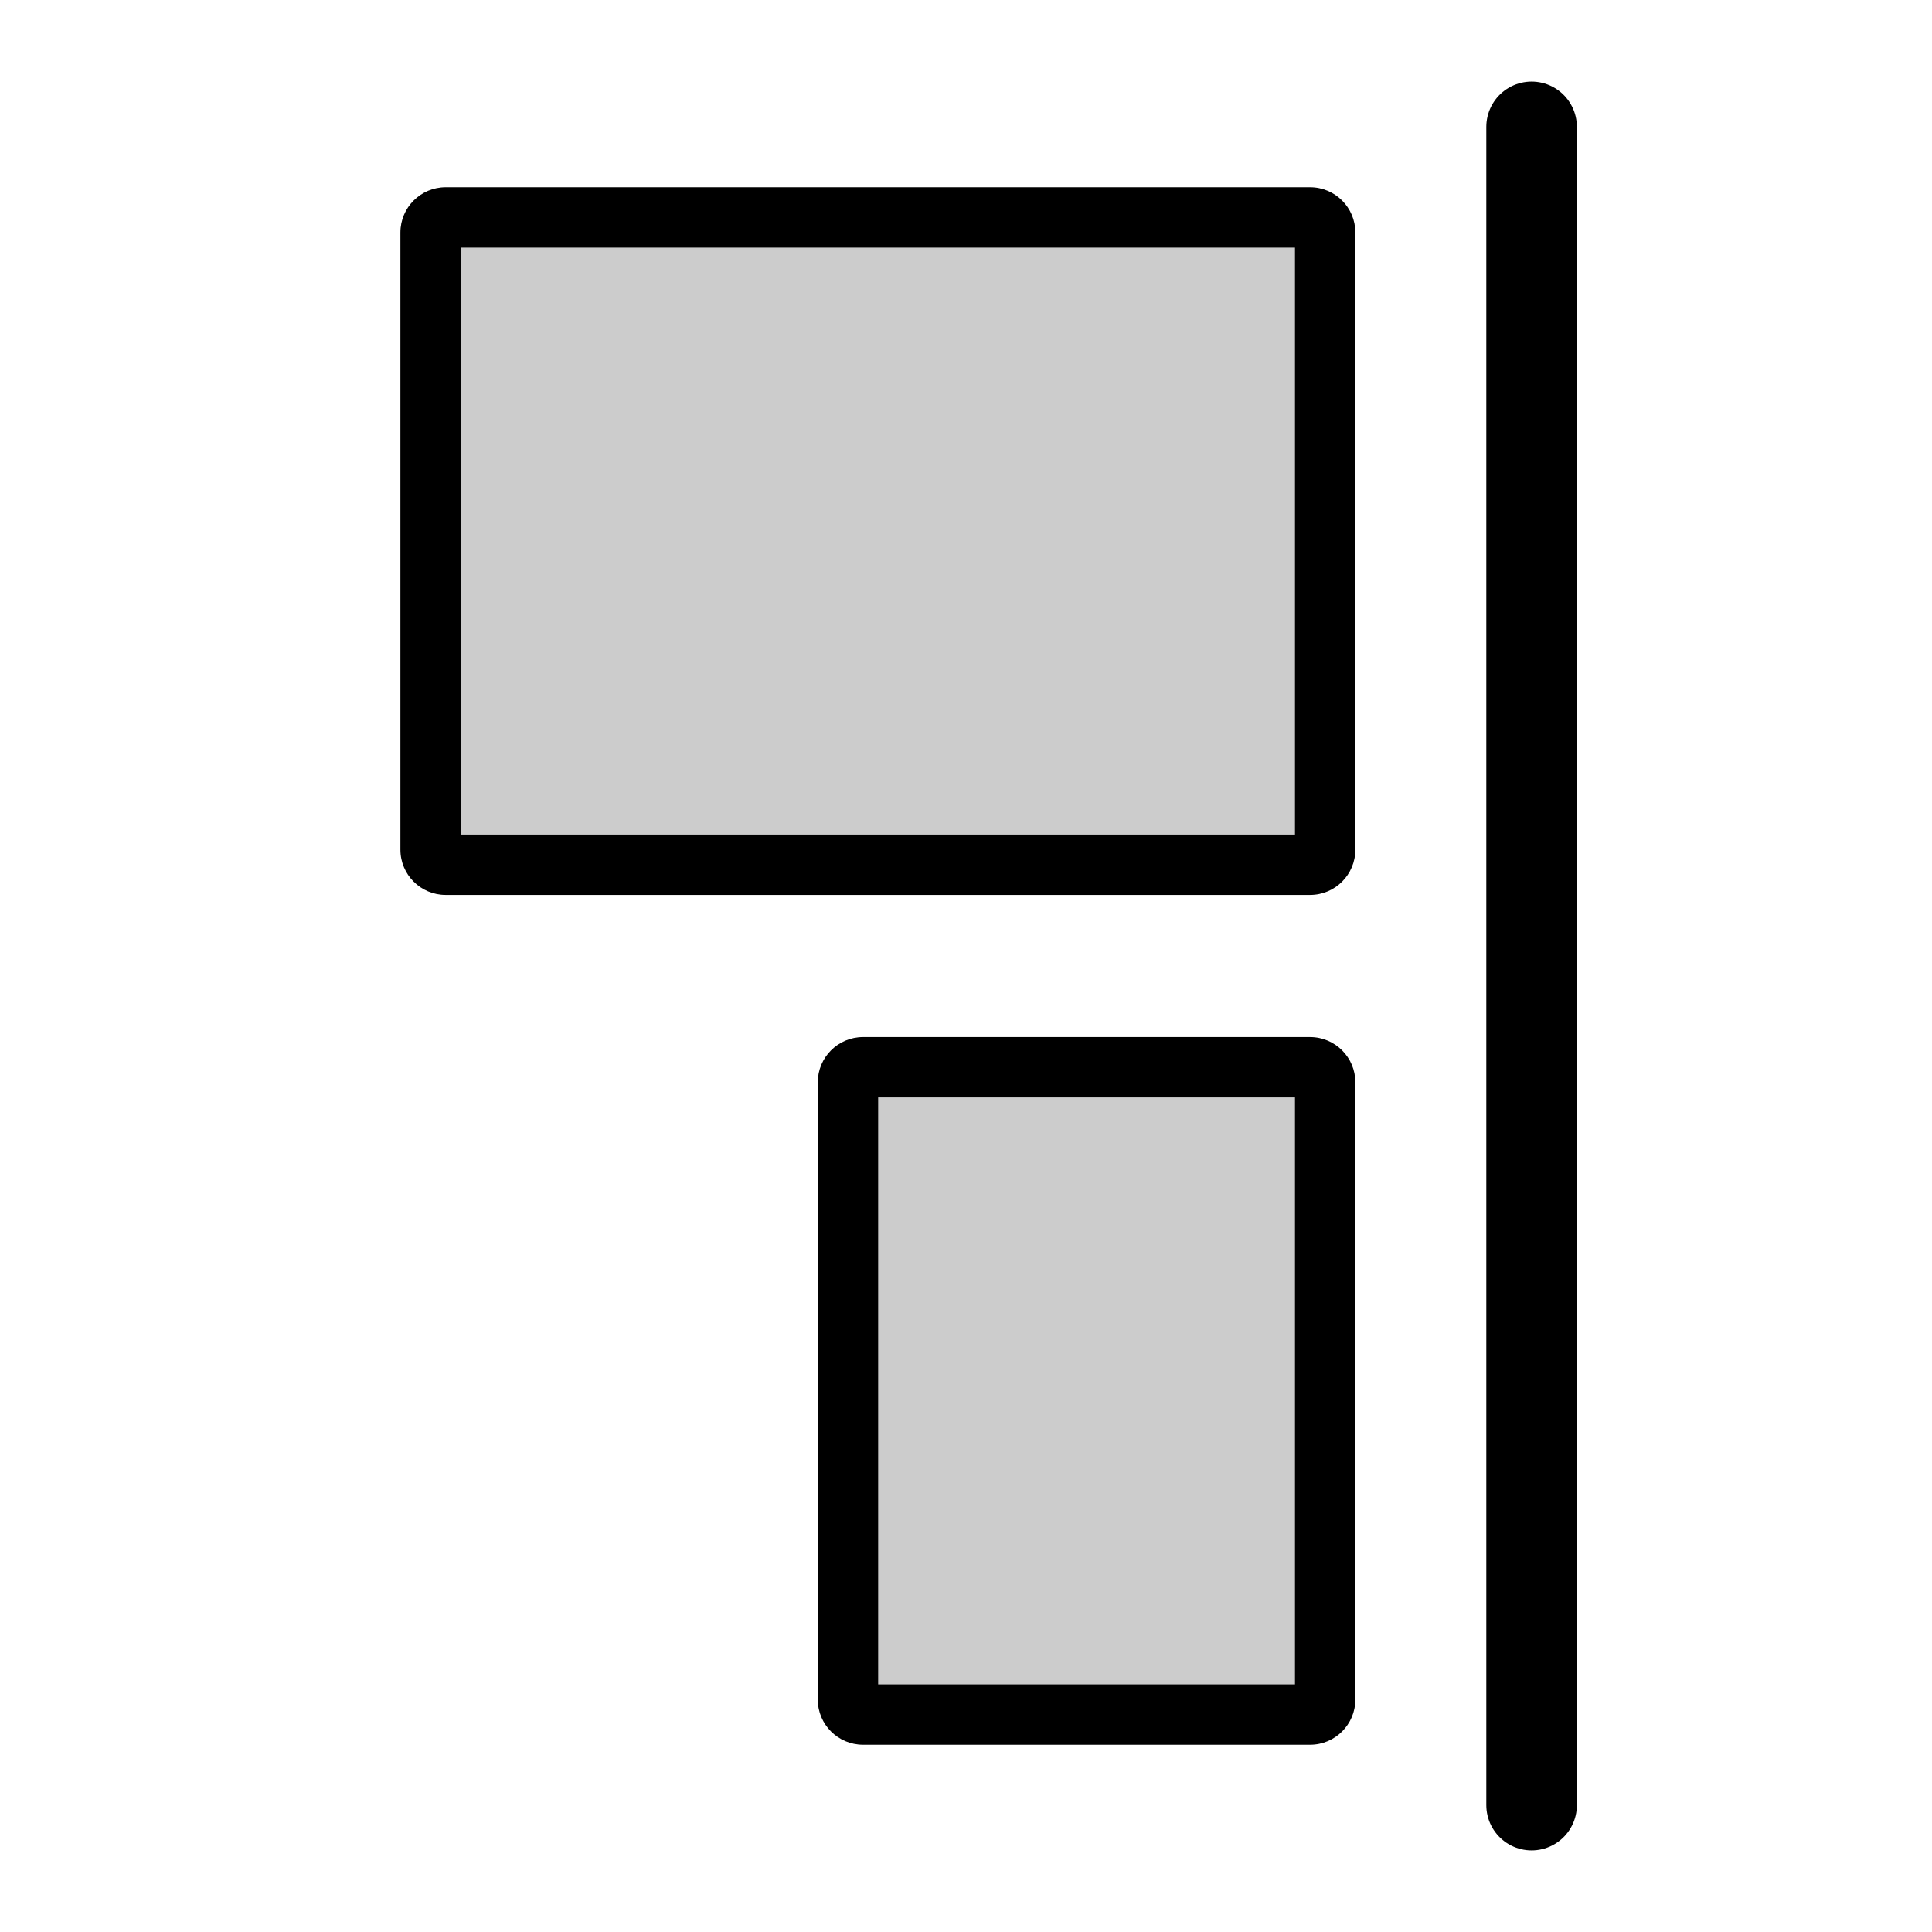
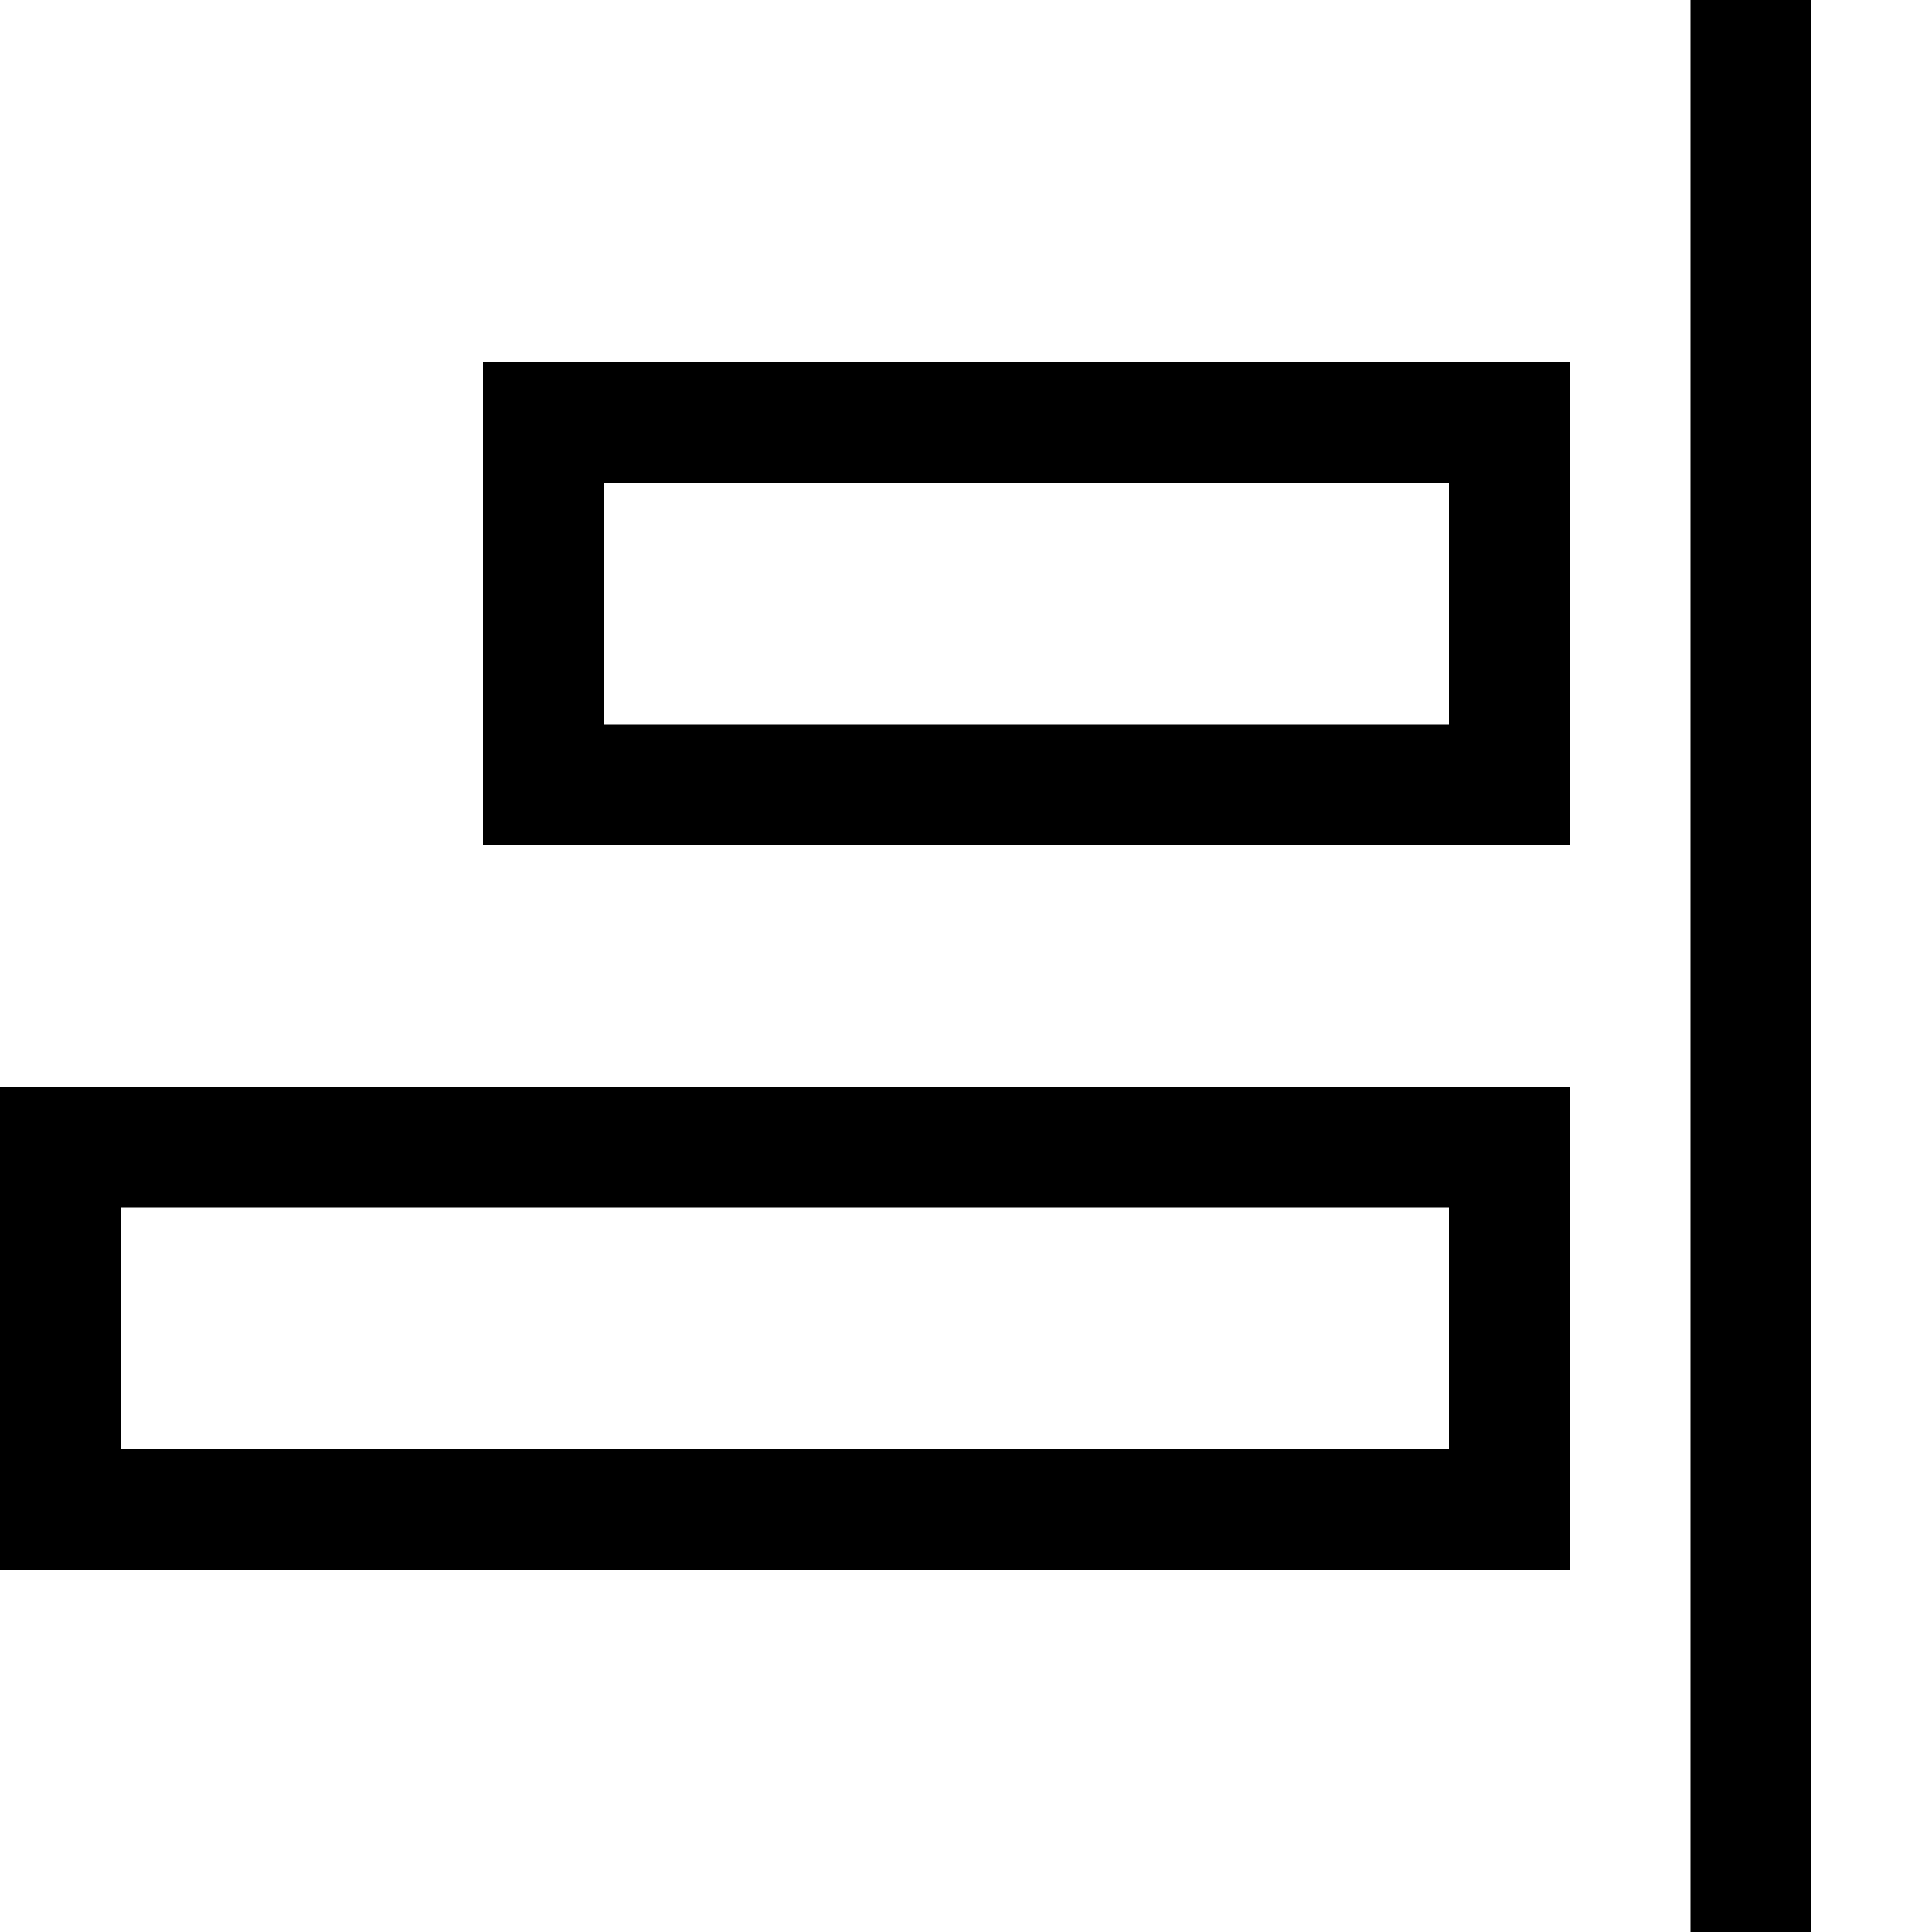
- <svg xmlns="http://www.w3.org/2000/svg" viewBox="0 0 32 32">
-   <rect x="7.132" y="3.601" width="14.816" height="10.722" rx="0.25" style="opacity:0.2" />
-   <path d="M21.449,4.101v9.722H7.632V4.101H21.449m.25-1H7.382a.75.75,0,0,0-.75.75V14.073a.75.75,0,0,0,.75.75H21.699a.75.75,0,0,0,.75-.75V3.851a.75.75,0,0,0-.75-.75Z" />
-   <rect x="14.045" y="17.678" width="7.903" height="10.722" rx="0.25" style="opacity:0.2" />
-   <path d="M21.449,18.177v9.722H14.545V18.177h6.904m.25-1H14.295a.75.75,0,0,0-.75.75V28.149a.75.75,0,0,0,.75.75h7.404a.75.75,0,0,0,.75-.75V17.927a.75.75,0,0,0-.75-.75Z" />
-   <line x1="25.368" y1="29.899" x2="25.368" y2="2.101" style="fill:none;stroke:#000;stroke-linecap:round;stroke-miterlimit:10;stroke-width:1.5px" />
+ <svg xmlns="http://www.w3.org/2000/svg" viewBox="0 0 2048 2048">
+   <path d="M1920 0v2048h-128V0h128zM512 384h1152v512H512V384zm128 384h896V512H640v256zM0 1152h1664v512H0v-512zm128 384h1408v-256H128v256z" />
</svg>
